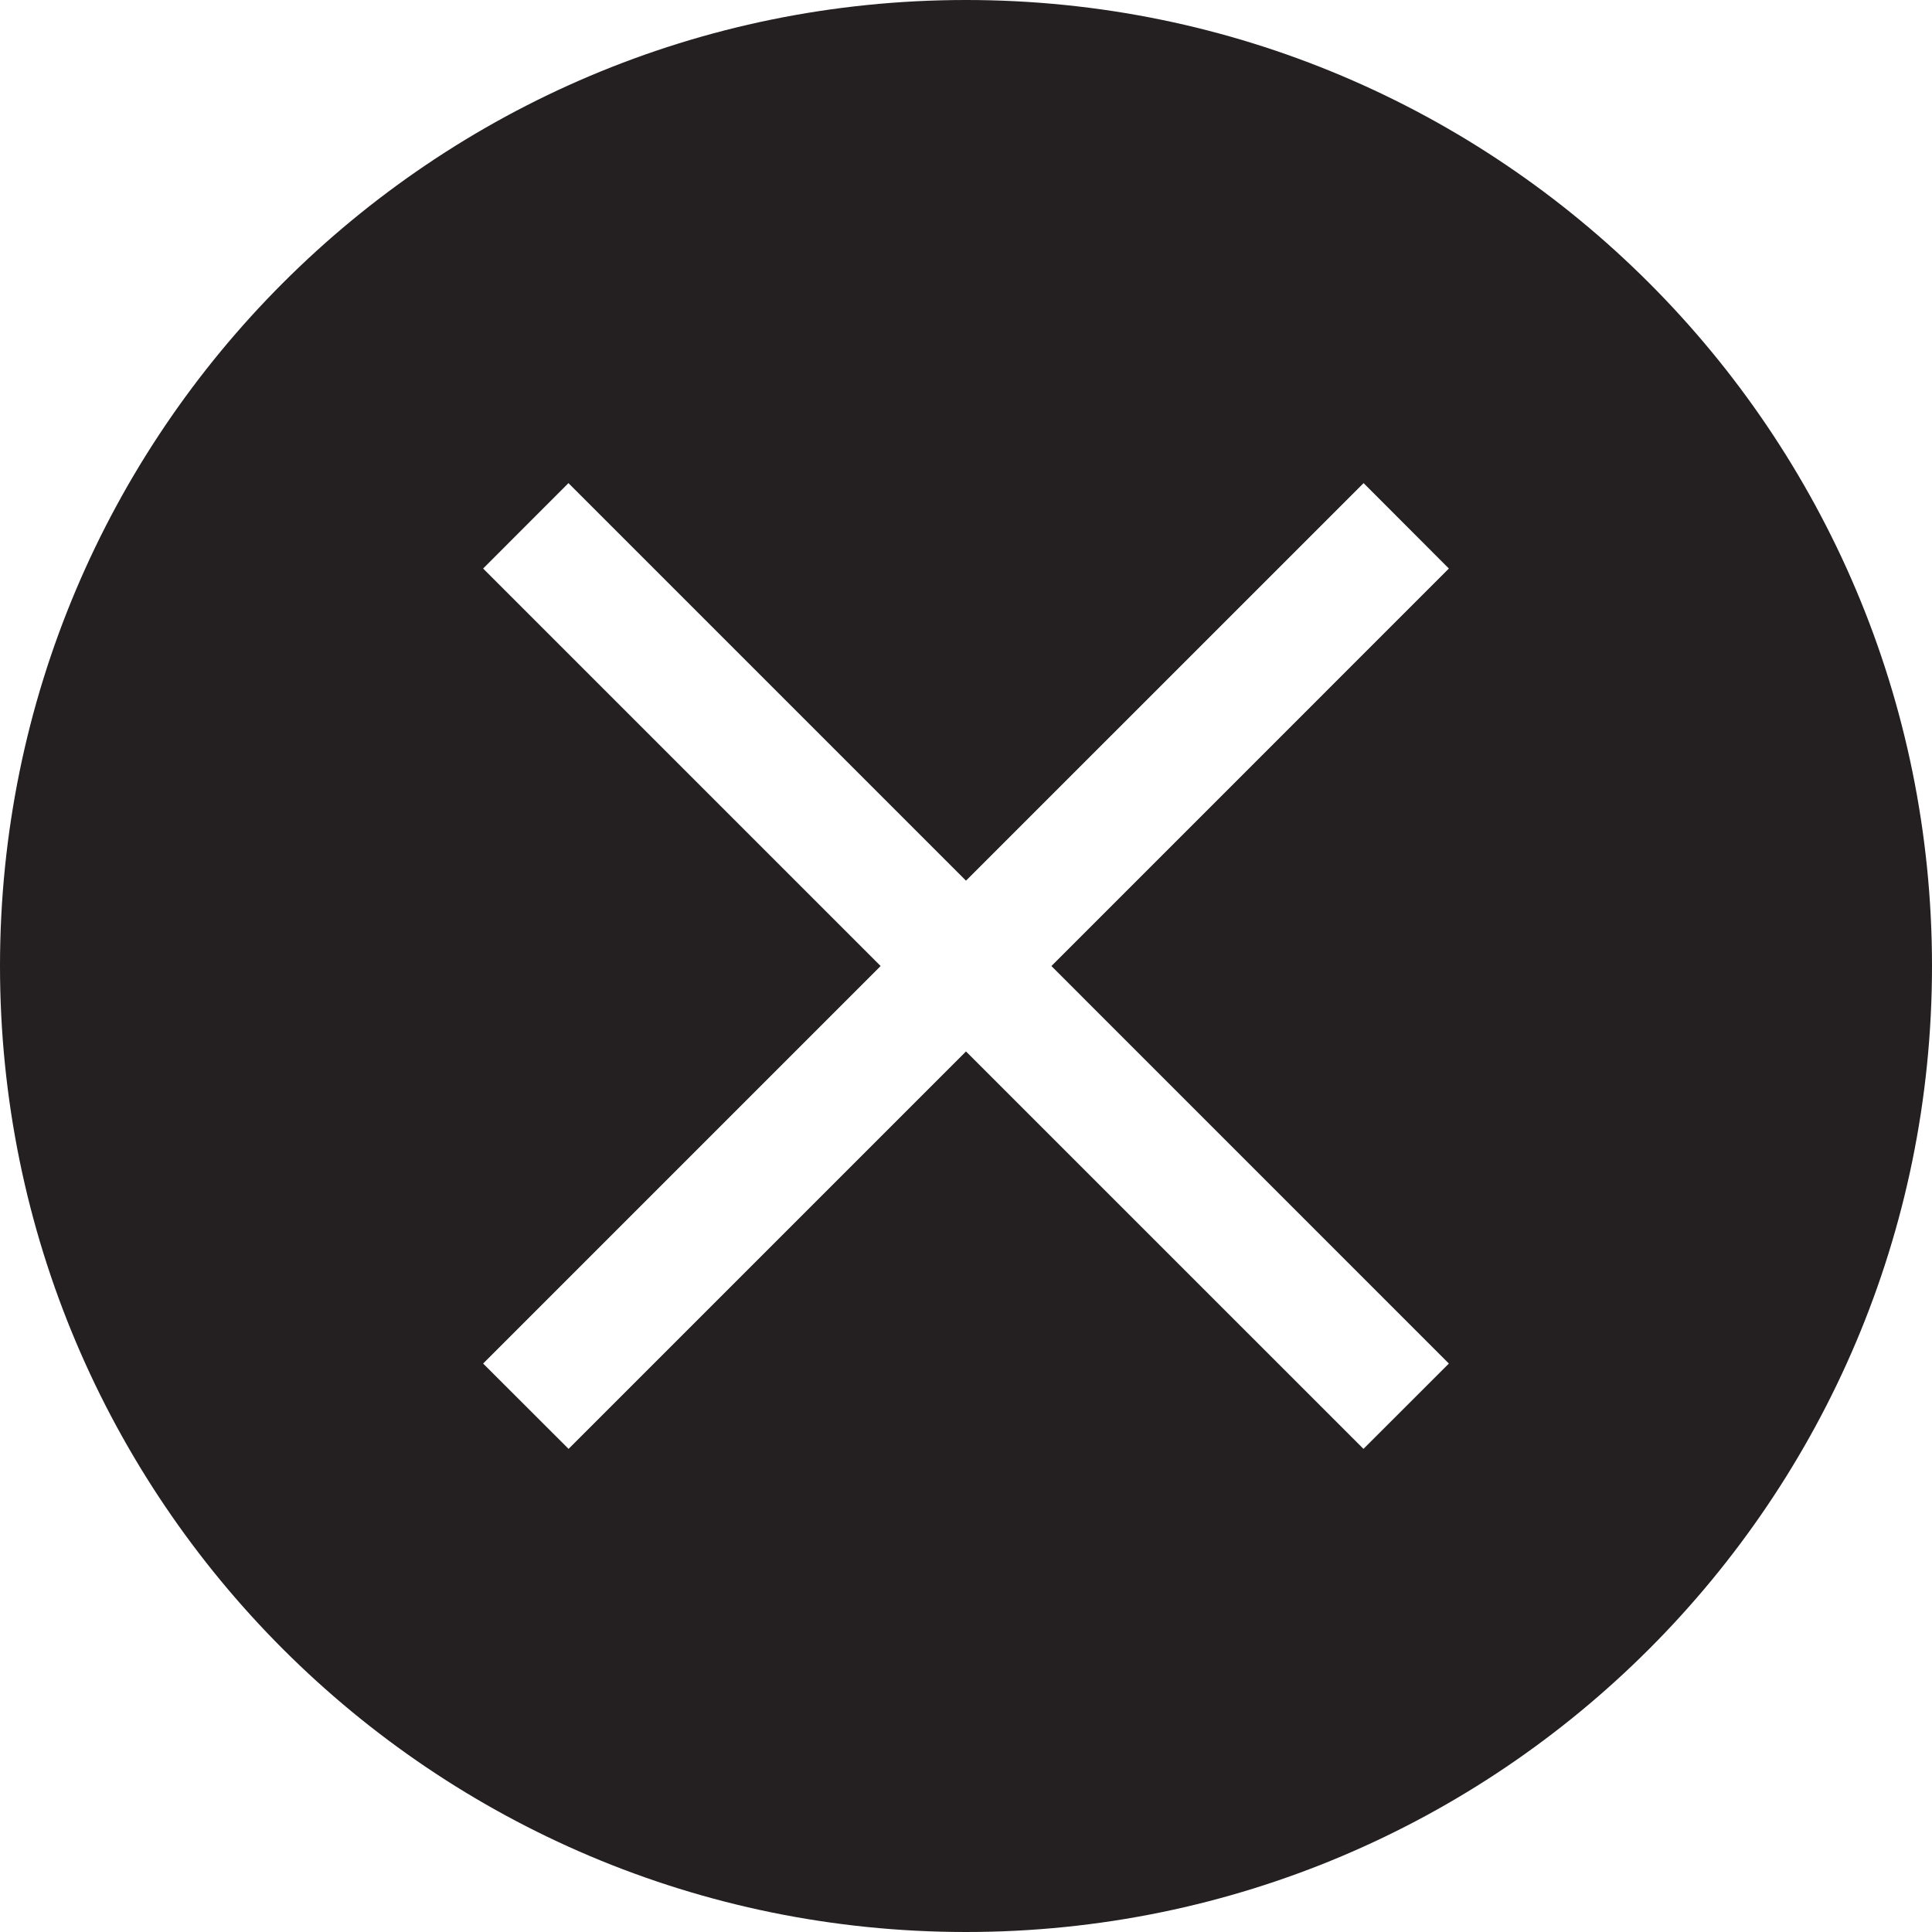
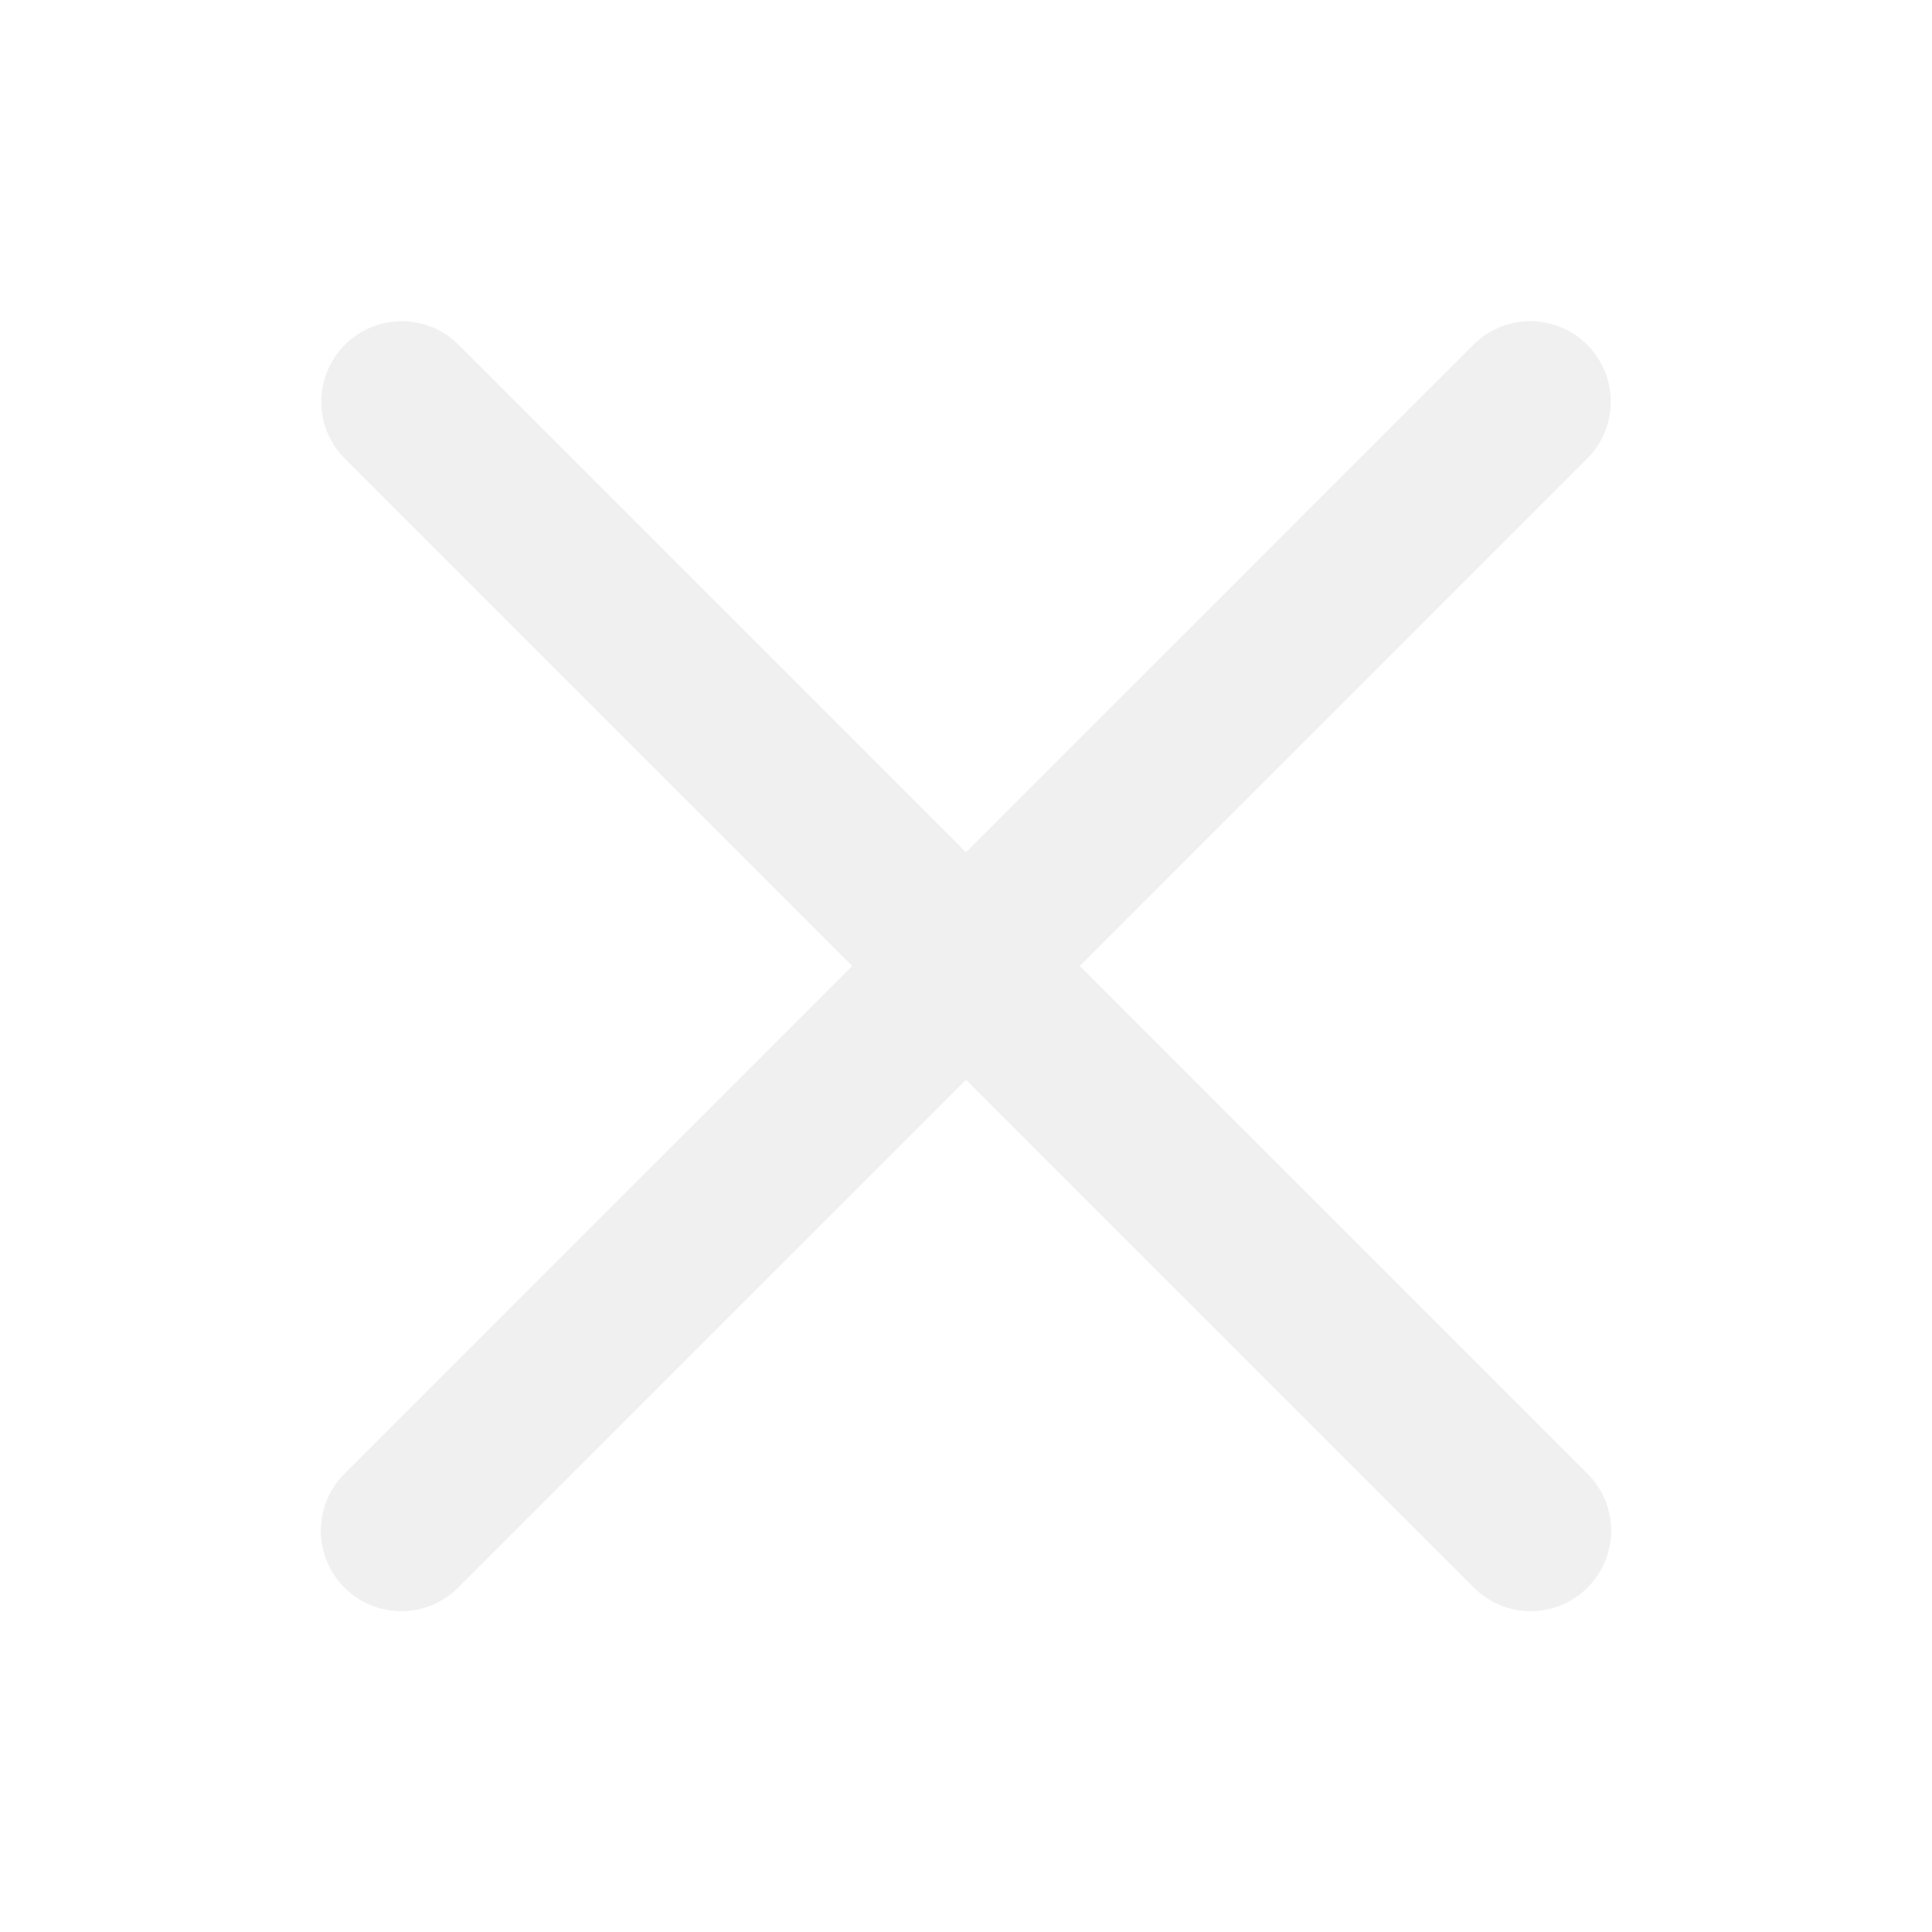
- <svg xmlns="http://www.w3.org/2000/svg" enable-background="new 0 0 48 48" height="48px" id="Layer_1" version="1.1" viewBox="0 0 48 48" width="48px" xml:space="preserve">
-   <g id="Layer_3">
-     <path d="M24,0C10.745,0,0,10.745,0,24s10.745,24,24,24s24-10.745,24-24S37.255,0,24,0z M35.997,33.877l-2.122,2.12   L24,26.123l-9.874,9.874l-2.123-2.12l9.876-9.876l-9.876-9.876l2.12-2.122L24,21.88l9.878-9.877l2.119,2.122l-9.875,9.876   L35.997,33.877z" fill="#241F20" />
-   </g>
+ <svg xmlns="http://www.w3.org/2000/svg" width="35" height="35" viewBox="0 0 35 35" fill="none">
+   <path d="M7.277 5.819C6.987 5.819 6.704 5.906 6.463 6.068C6.223 6.23 6.036 6.46 5.927 6.729C5.817 6.997 5.791 7.293 5.85 7.577C5.91 7.861 6.053 8.12 6.261 8.323L15.438 17.5L6.261 26.677C6.121 26.811 6.009 26.973 5.932 27.151C5.855 27.329 5.814 27.52 5.812 27.714C5.81 27.908 5.847 28.101 5.92 28.28C5.994 28.46 6.102 28.623 6.239 28.761C6.377 28.898 6.54 29.006 6.719 29.079C6.899 29.153 7.092 29.19 7.286 29.188C7.48 29.186 7.671 29.145 7.849 29.068C8.027 28.991 8.188 28.879 8.323 28.739L17.5 19.562L26.677 28.739C26.812 28.879 26.973 28.991 27.151 29.068C27.329 29.145 27.52 29.186 27.715 29.188C27.909 29.19 28.101 29.153 28.281 29.079C28.46 29.006 28.623 28.898 28.761 28.761C28.898 28.623 29.006 28.46 29.08 28.28C29.153 28.101 29.19 27.908 29.188 27.714C29.186 27.52 29.145 27.329 29.068 27.151C28.991 26.973 28.879 26.811 28.739 26.677L19.562 17.5L28.739 8.323C28.95 8.118 29.094 7.854 29.152 7.566C29.211 7.278 29.181 6.979 29.066 6.708C28.951 6.438 28.758 6.208 28.511 6.049C28.263 5.891 27.974 5.81 27.68 5.819C27.301 5.83 26.941 5.989 26.677 6.26L17.5 15.438L8.323 6.26C8.187 6.121 8.024 6.01 7.845 5.934C7.665 5.858 7.472 5.819 7.277 5.819Z" fill="#F1F0F1" />
</svg>
